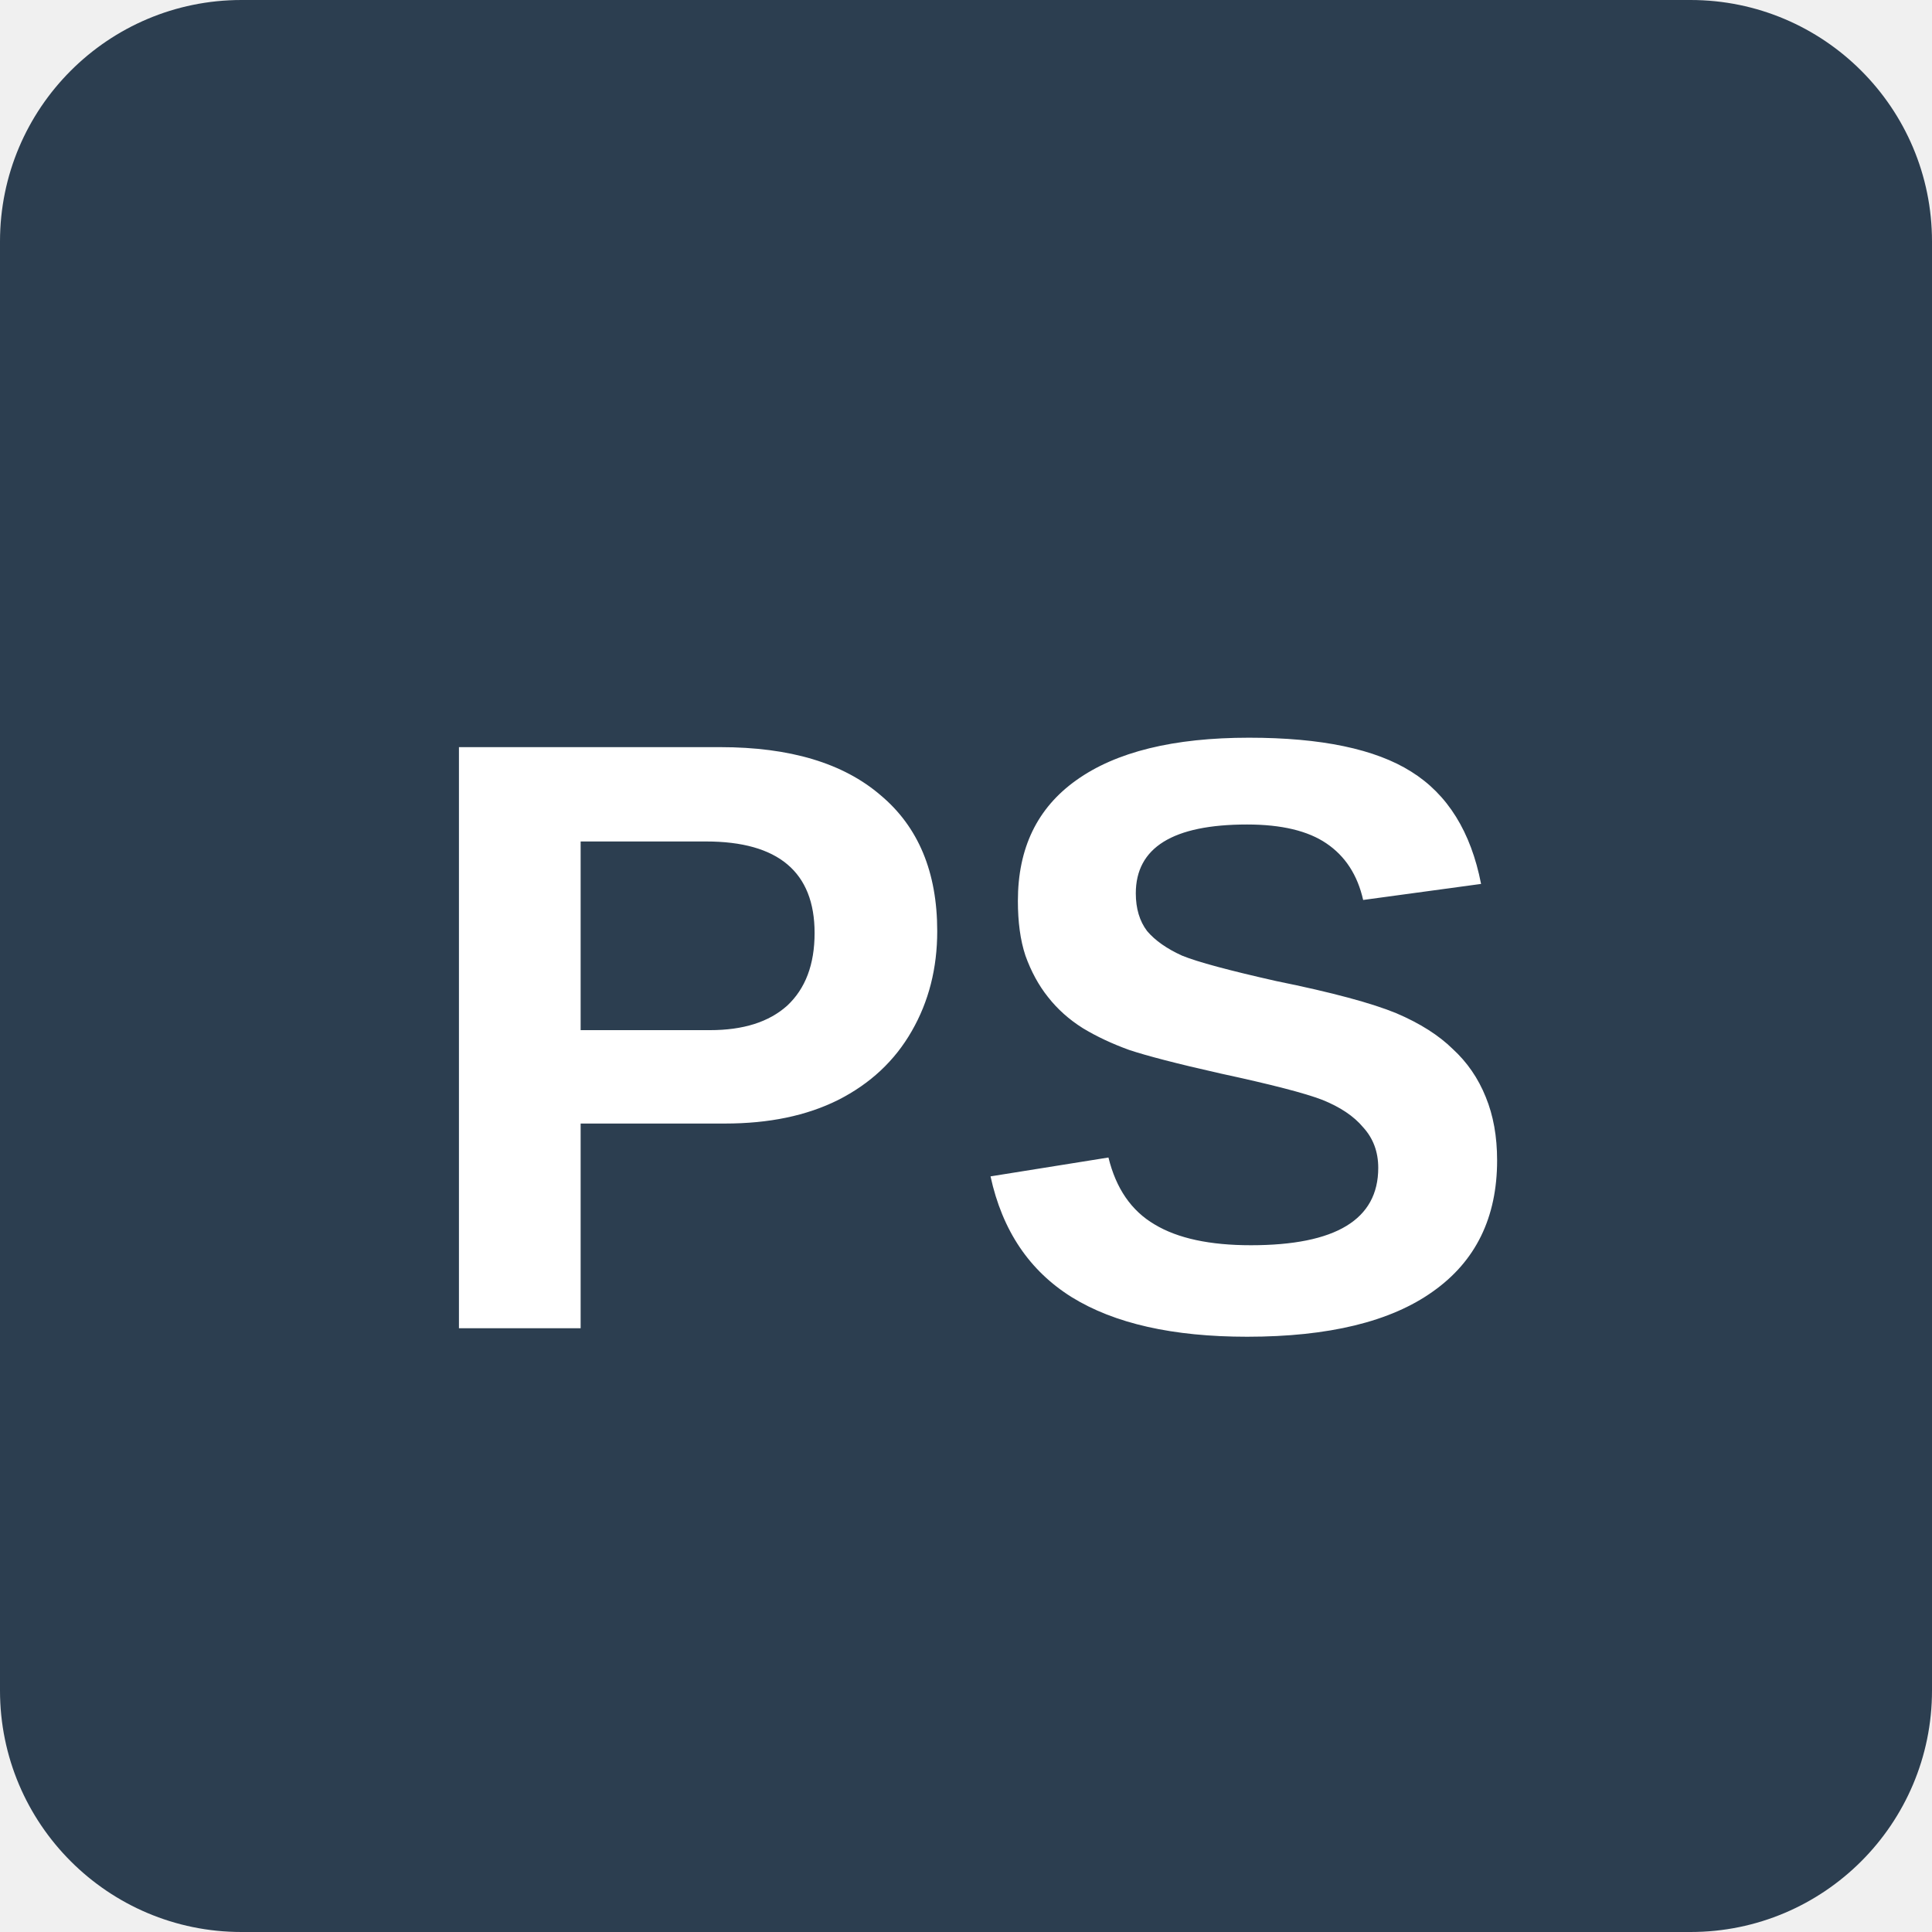
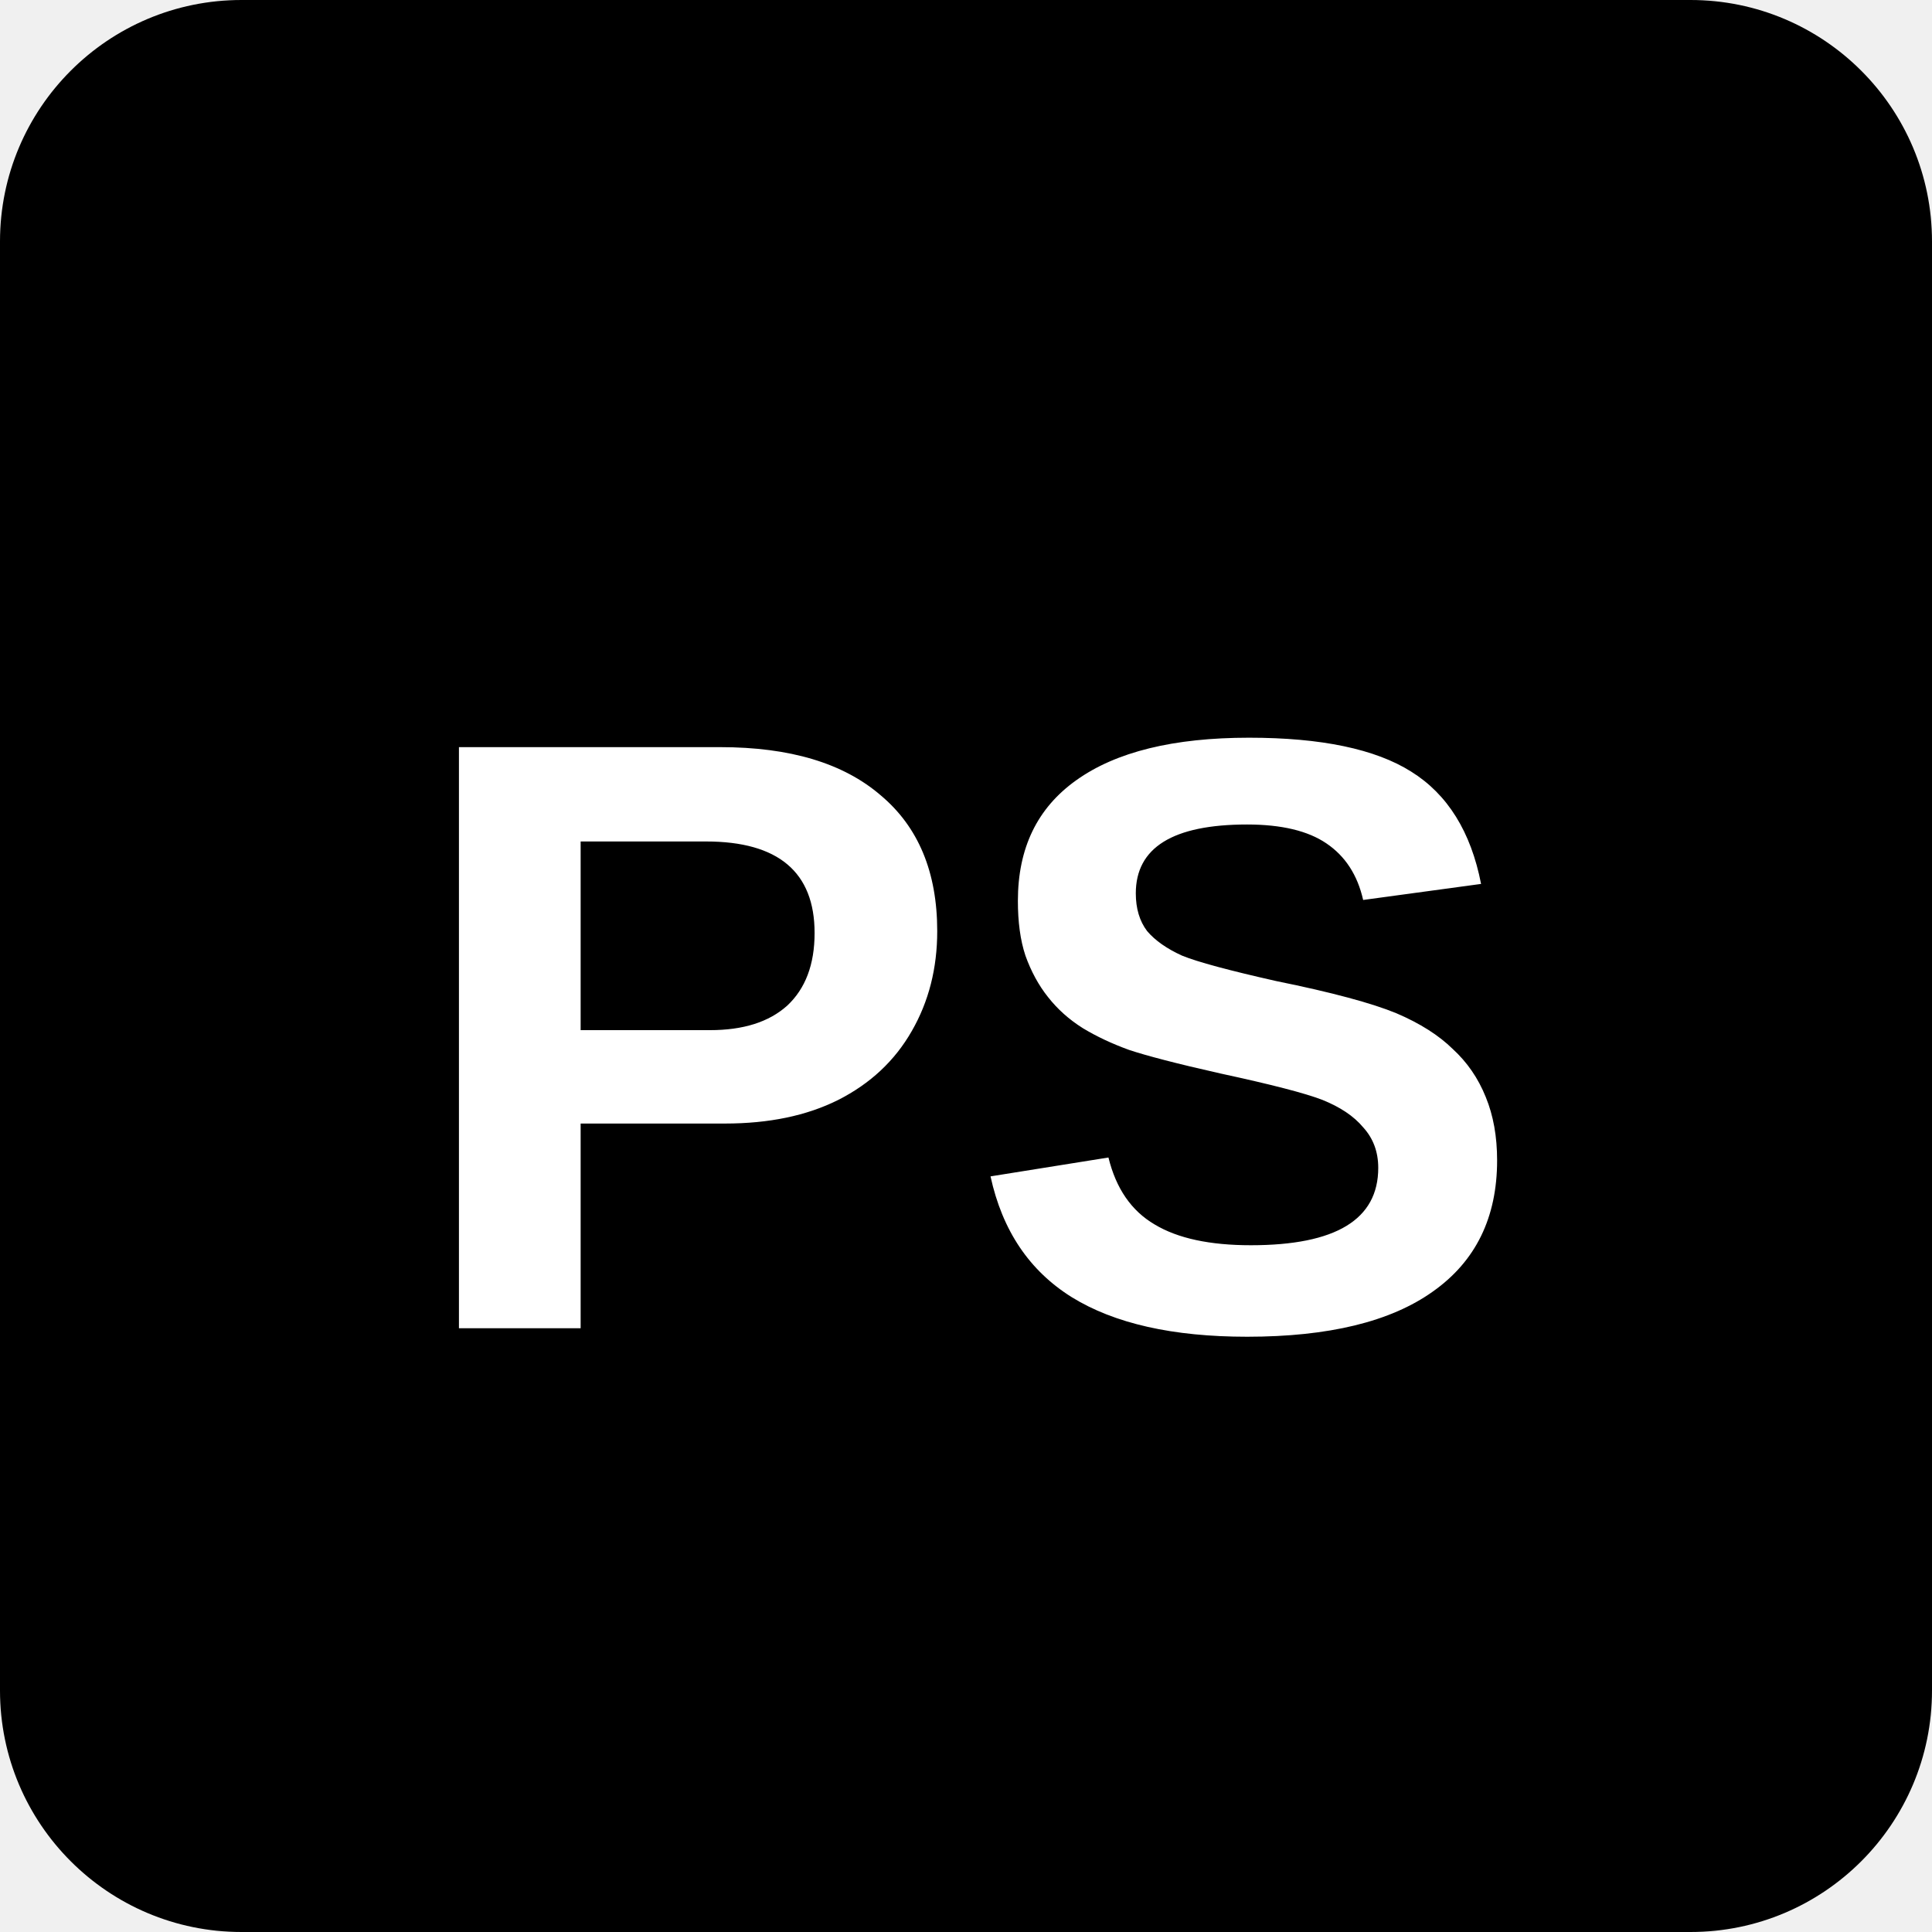
<svg xmlns="http://www.w3.org/2000/svg" width="32" height="32" viewBox="0 0 32 32">
-   <rect width="32" height="32" fill="#2c3e50" rx="4" />
+   <rect width="32" height="32" fill="black" rx="4" />
  <text x="16" y="22" font-family="Arial, sans-serif" font-size="14" font-weight="bold" text-anchor="middle" fill="white">PS</text>
</svg>
